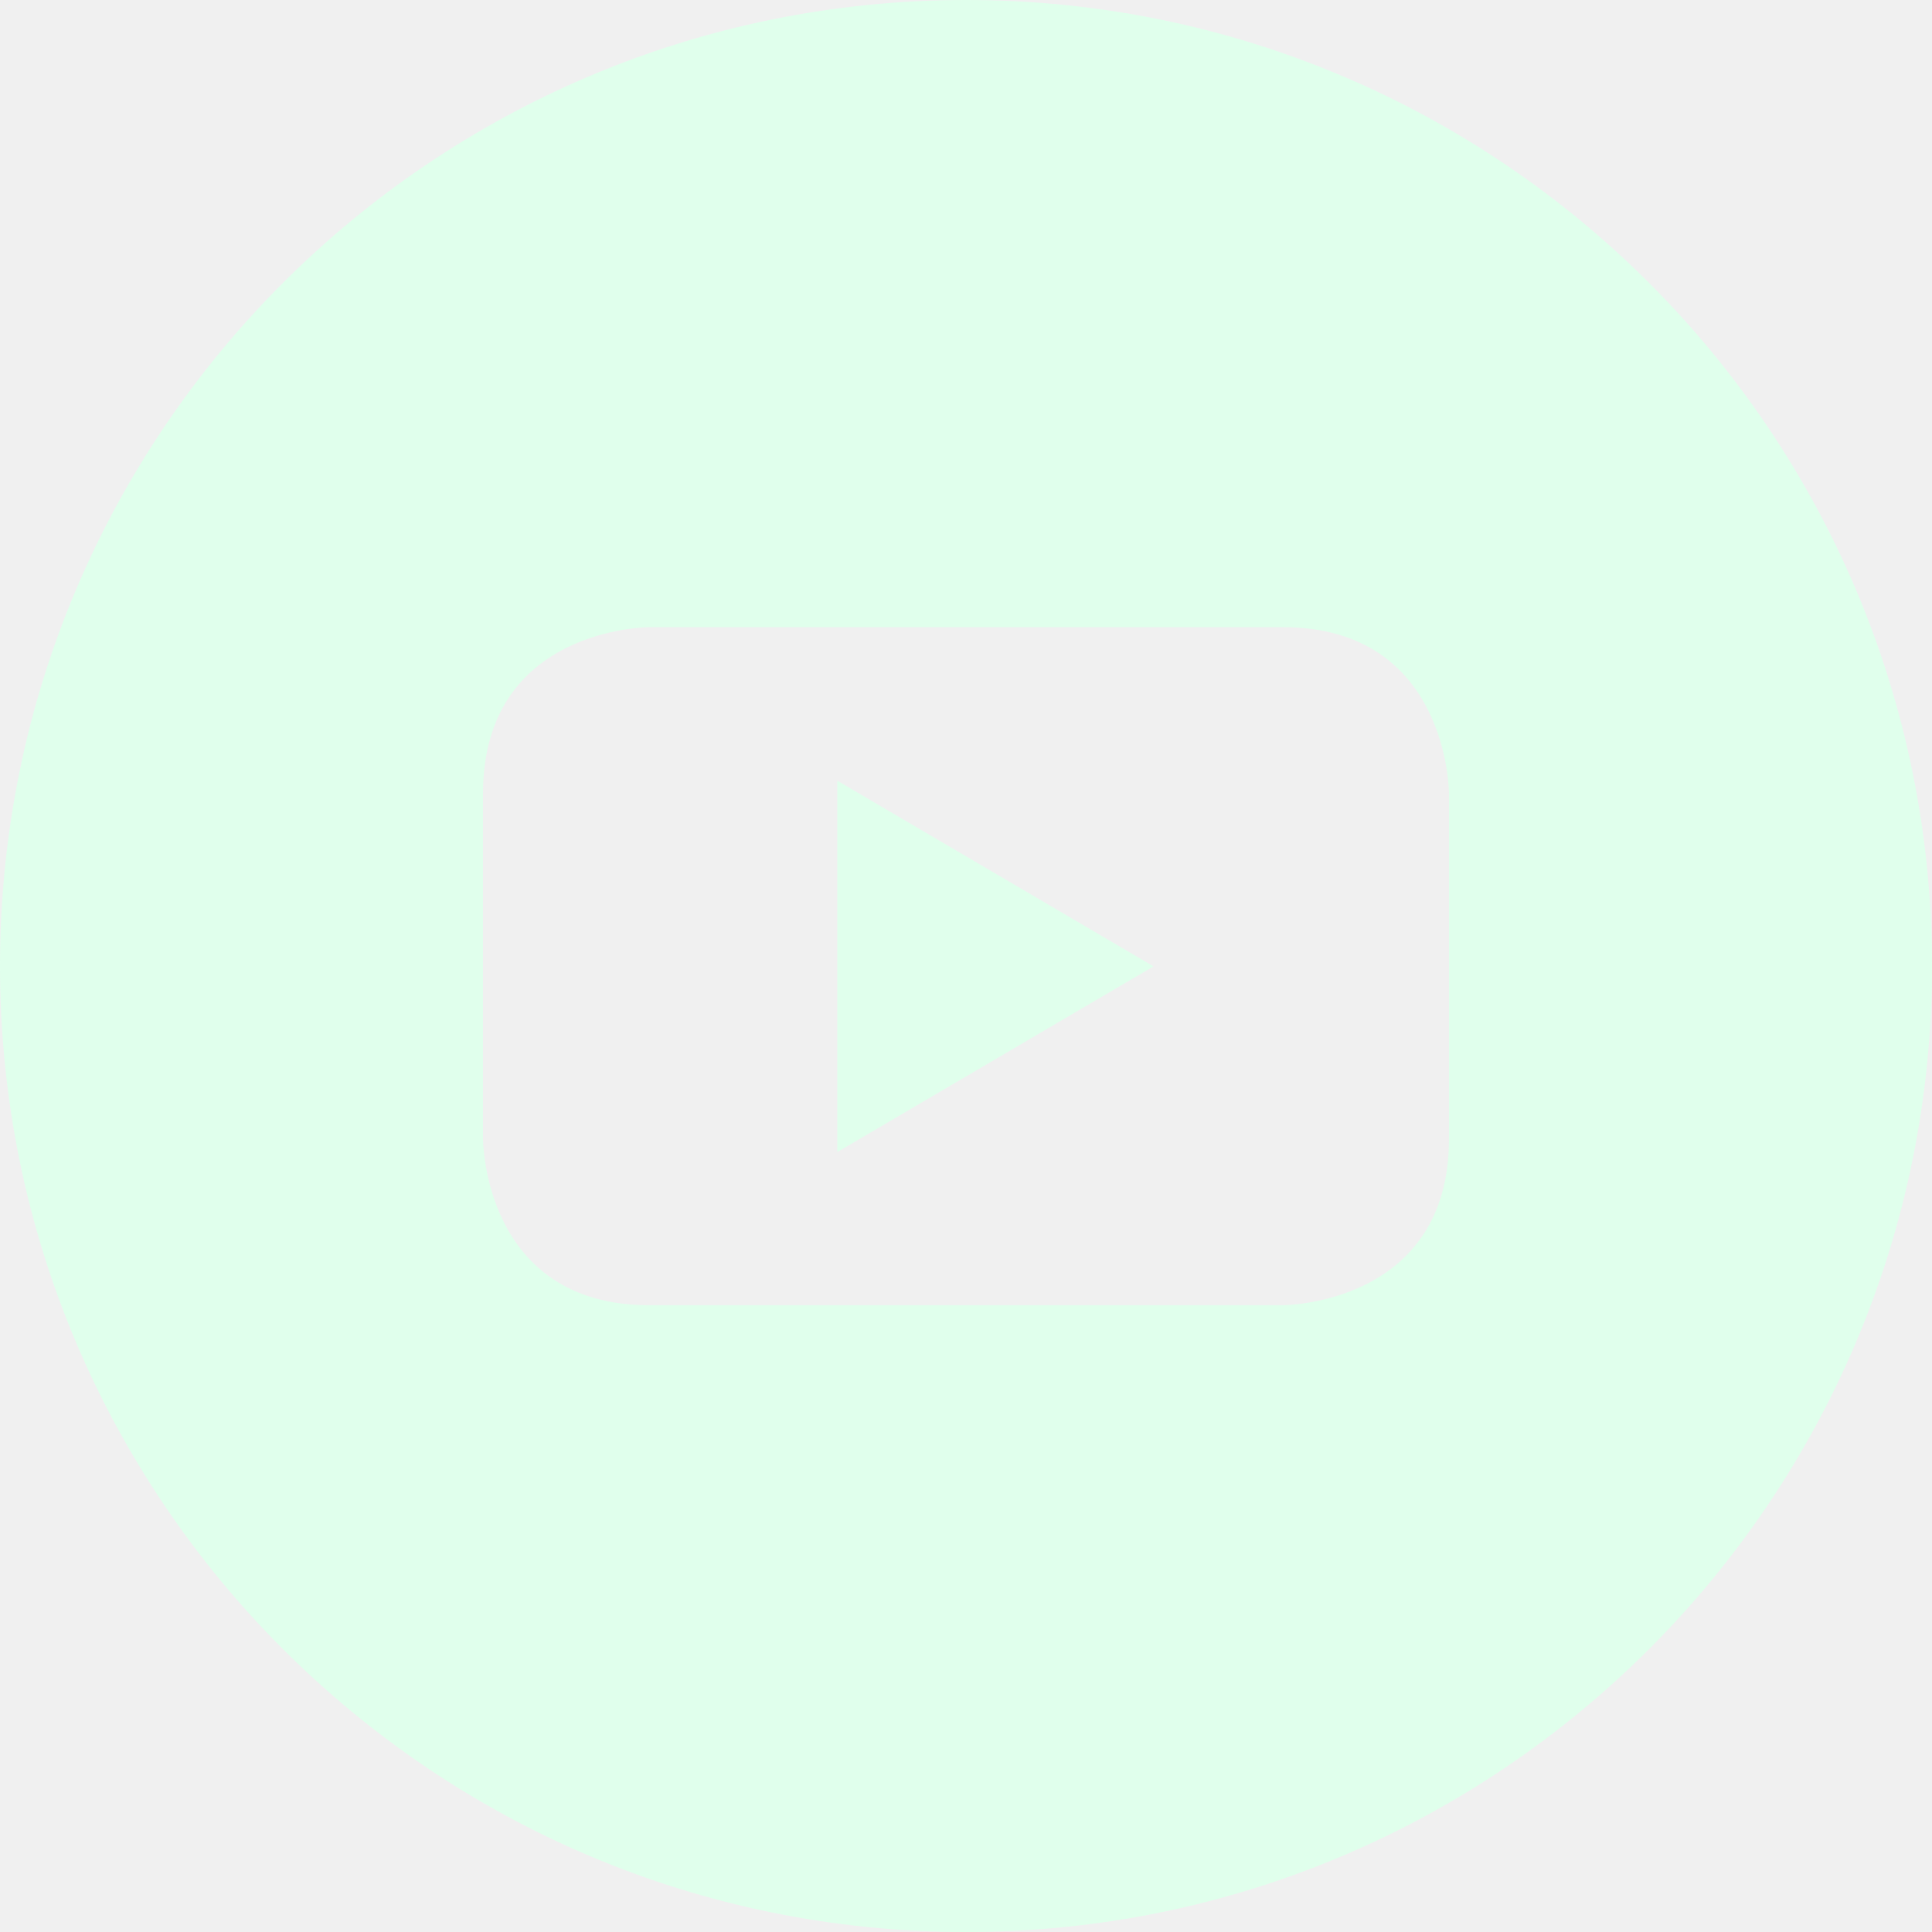
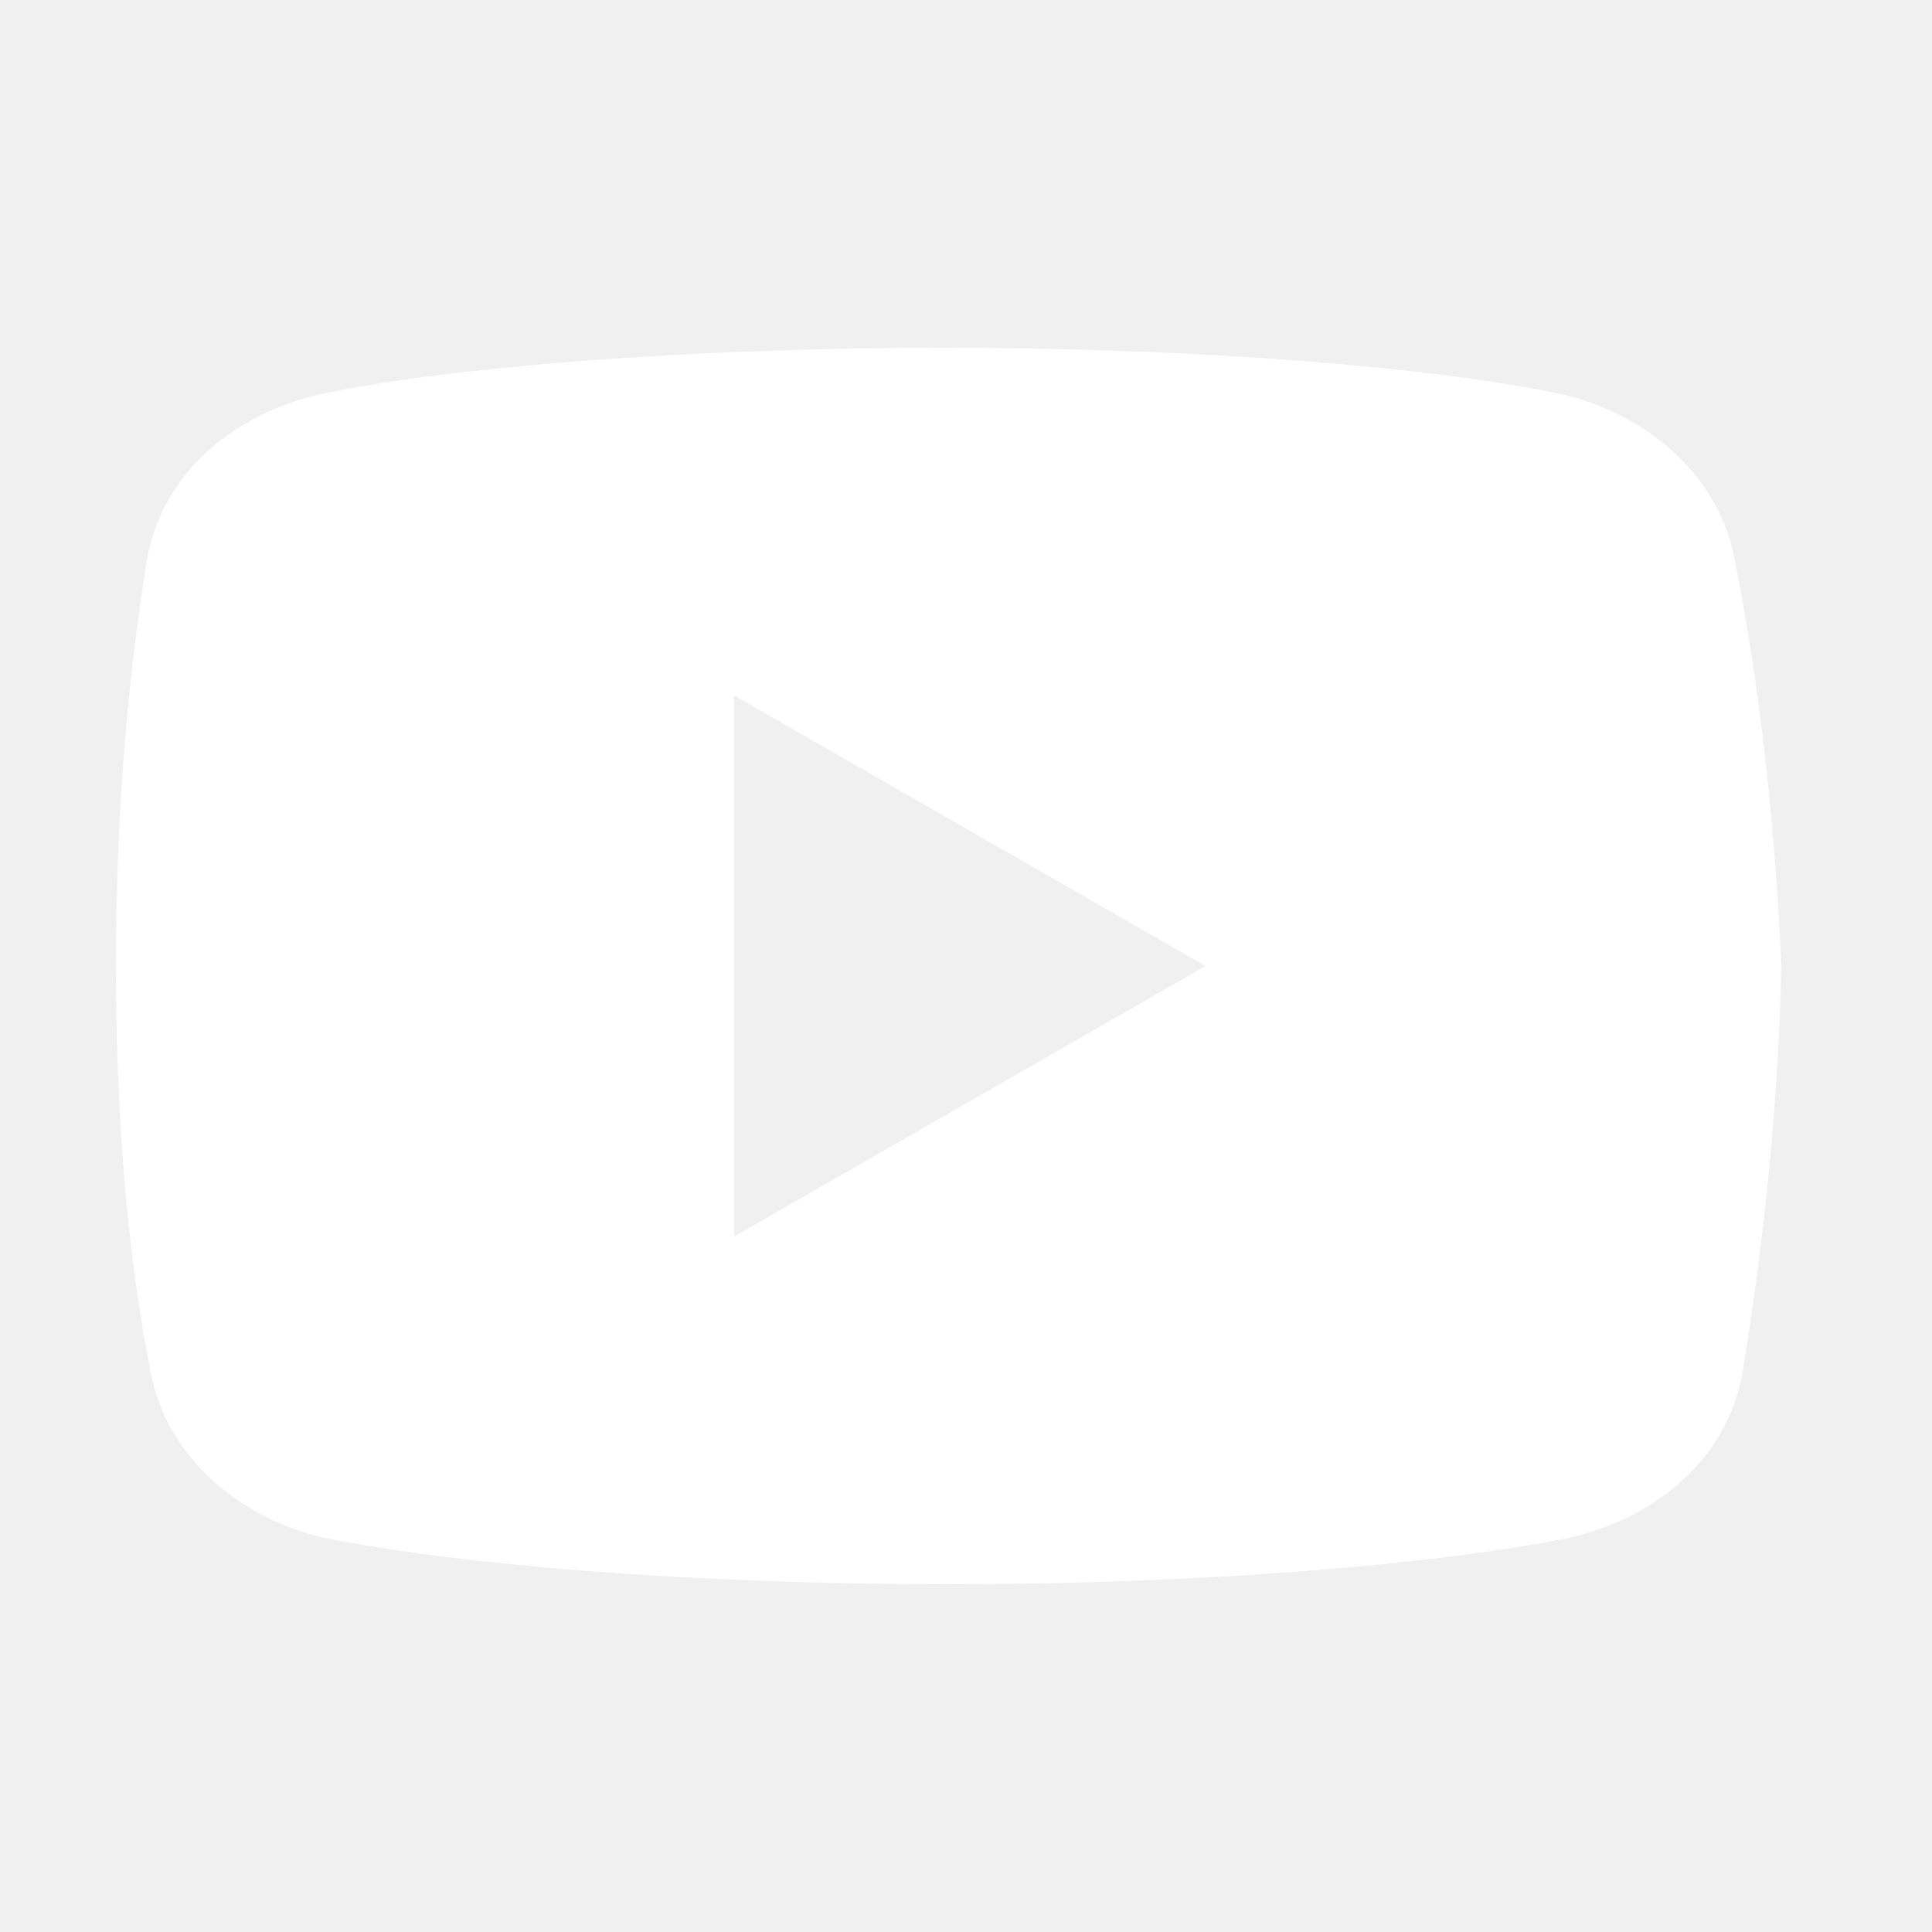
- <svg xmlns="http://www.w3.org/2000/svg" fill="#E0FFEC" width="42" height="42" version="1.1" id="Layer_1" viewBox="-143 145 512 512" xml:space="preserve">
-   <g>
-     <polygon points="78.9,450.3 162.7,401.1 78.9,351.9  " />
-     <path d="M113,145c-141.4,0-256,114.6-256,256s114.6,256,256,256s256-114.6,256-256S254.4,145,113,145z M241,446.8L241,446.8   c0,44.1-44.1,44.1-44.1,44.1H29.1c-44.1,0-44.1-44.1-44.1-44.1v-91.5c0-44.1,44.1-44.1,44.1-44.1h167.8c44.1,0,44.1,44.1,44.1,44.1   V446.8z" />
-   </g>
+ <svg xmlns="http://www.w3.org/2000/svg" viewBox="0 0 50 50" width="40px" height="40px">
+   <path fill="#FFFFFF" d="M 44.898 14.5 C 44.5 12.301 42.602 10.699 40.398 10.199 C 37.102 9.5 31 9 24.398 9 C 17.801 9 11.602 9.5 8.301 10.199 C 6.102 10.699 4.199 12.199 3.801 14.5 C 3.398 17 3 20.5 3 25 C 3 29.5 3.398 33 3.898 35.5 C 4.301 37.699 6.199 39.301 8.398 39.801 C 11.898 40.5 17.898 41 24.5 41 C 31.102 41 37.102 40.5 40.602 39.801 C 42.801 39.301 44.699 37.801 45.102 35.5 C 45.5 33 46 29.398 46.102 25 C 45.898 20.5 45.398 17 44.898 14.5 Z M 19 32 L 19 18 L 31.199 25 Z" />
</svg>
